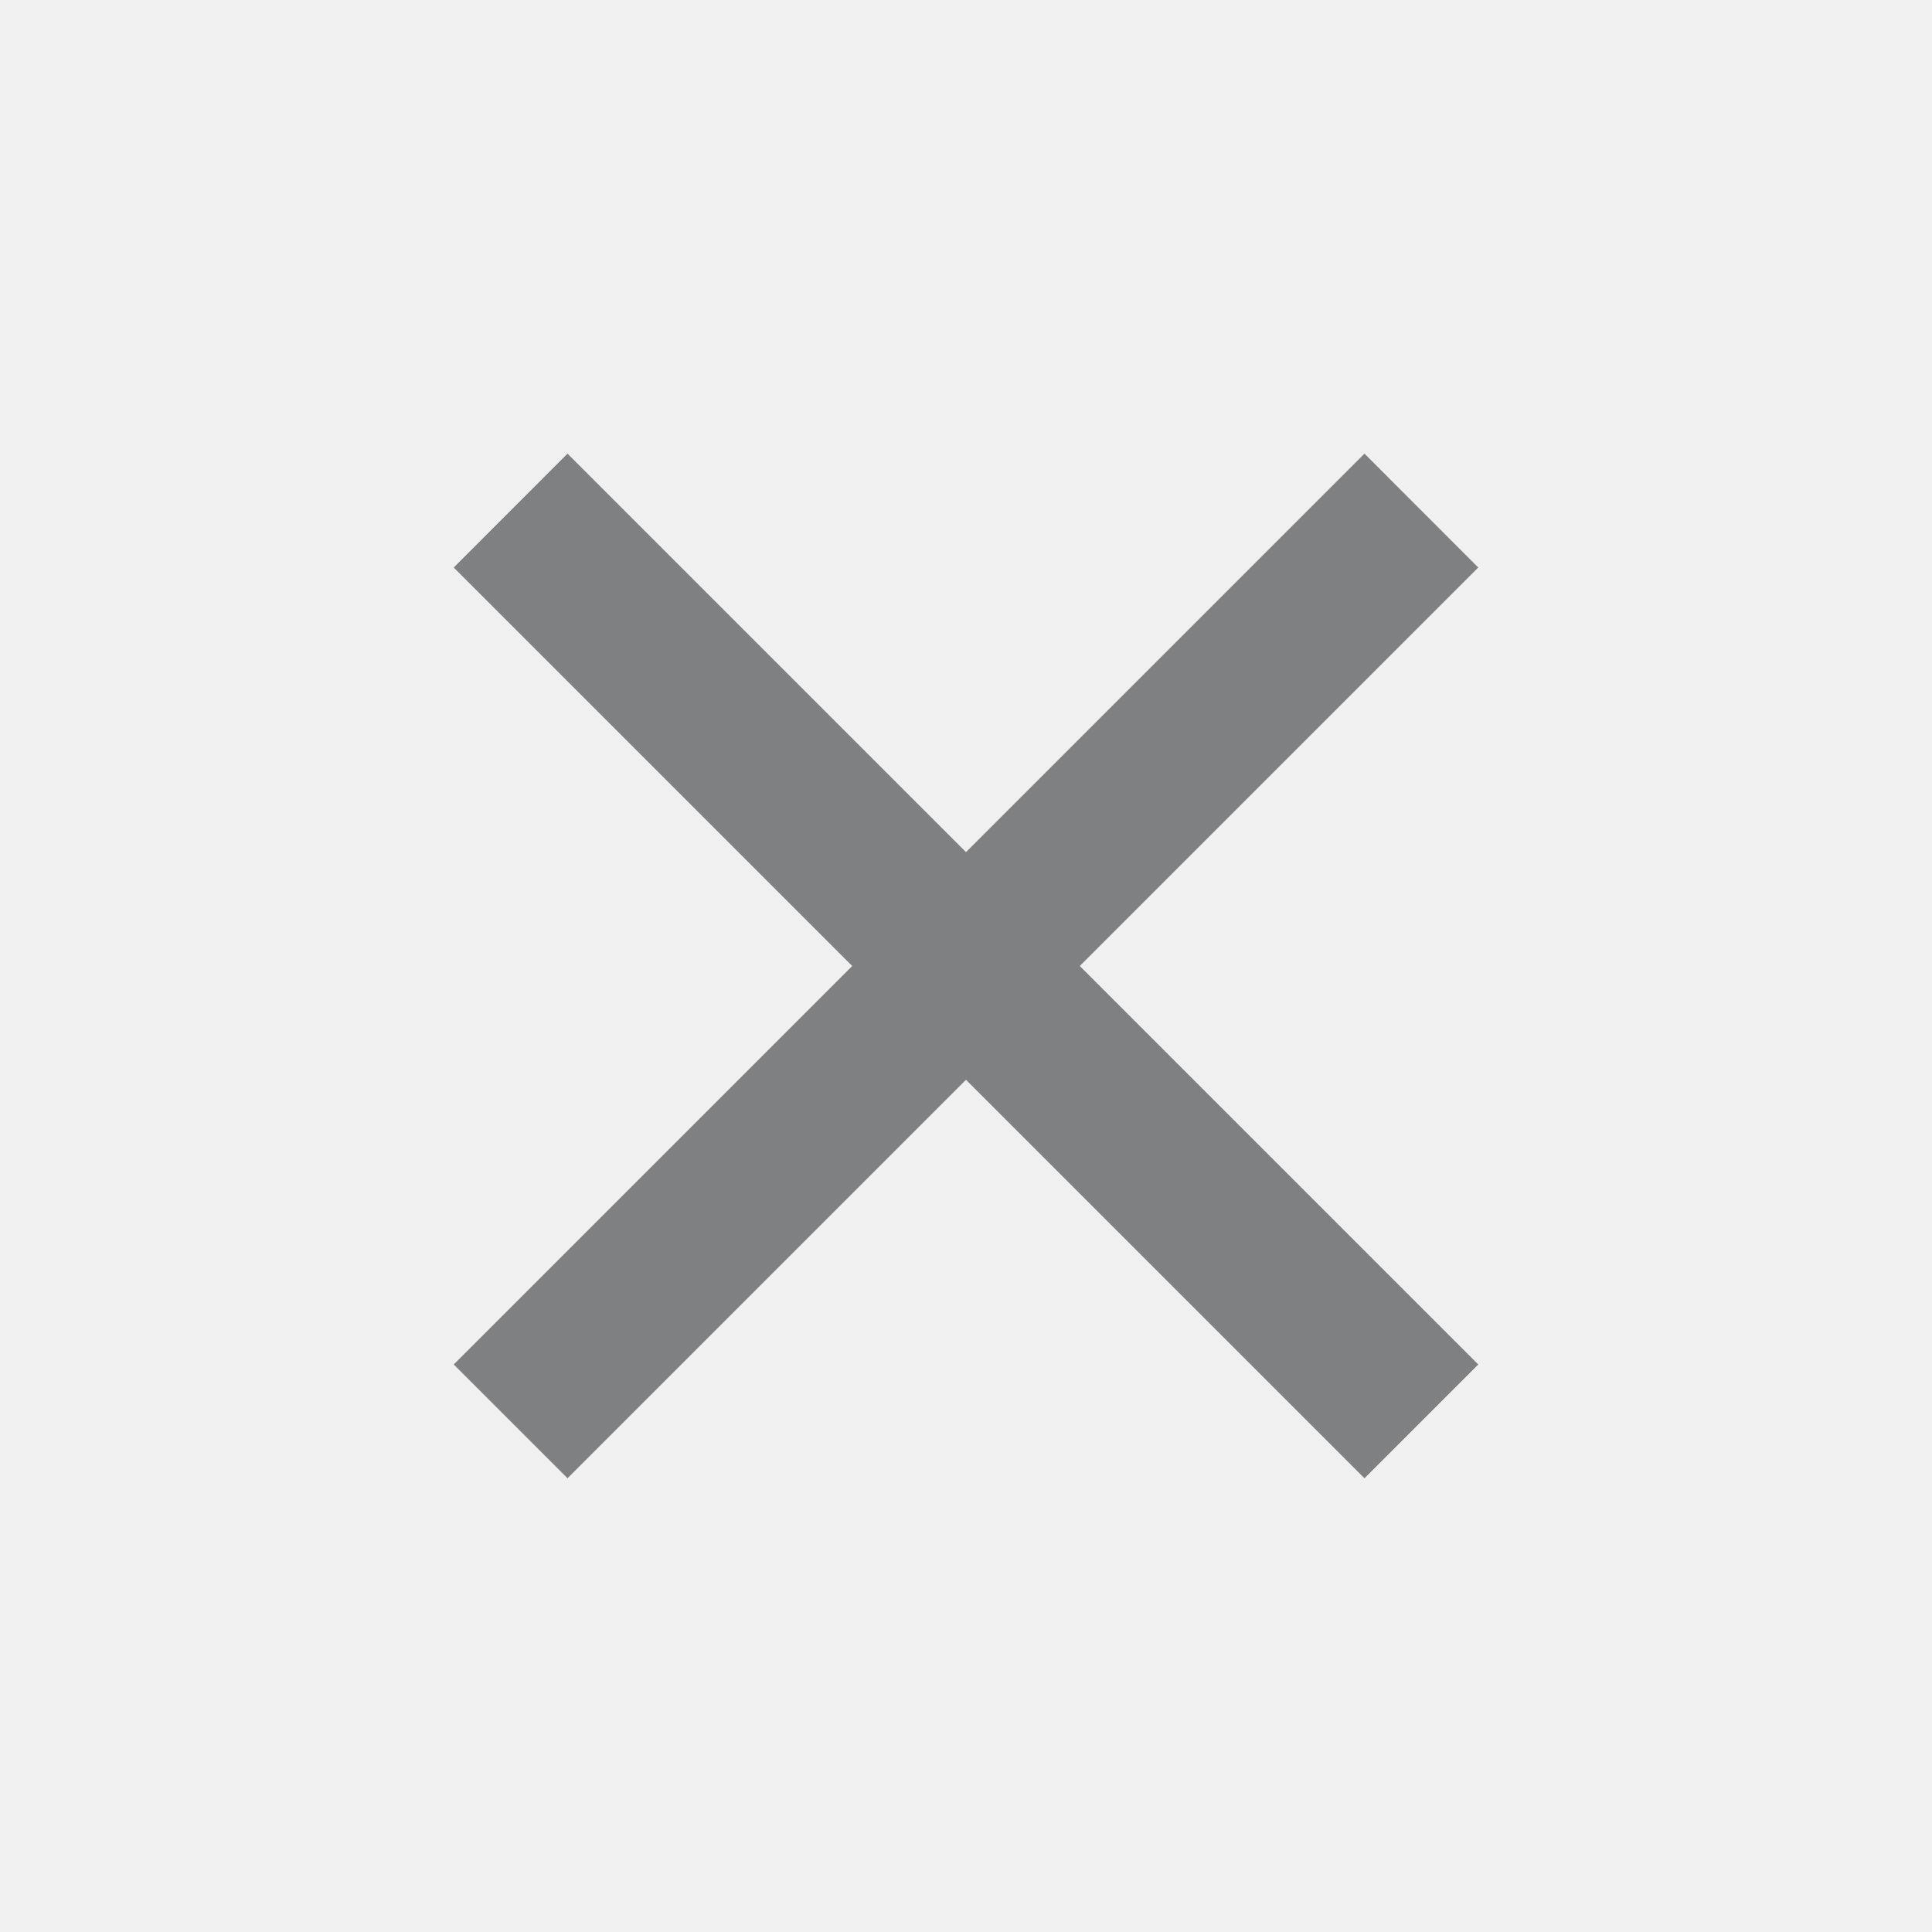
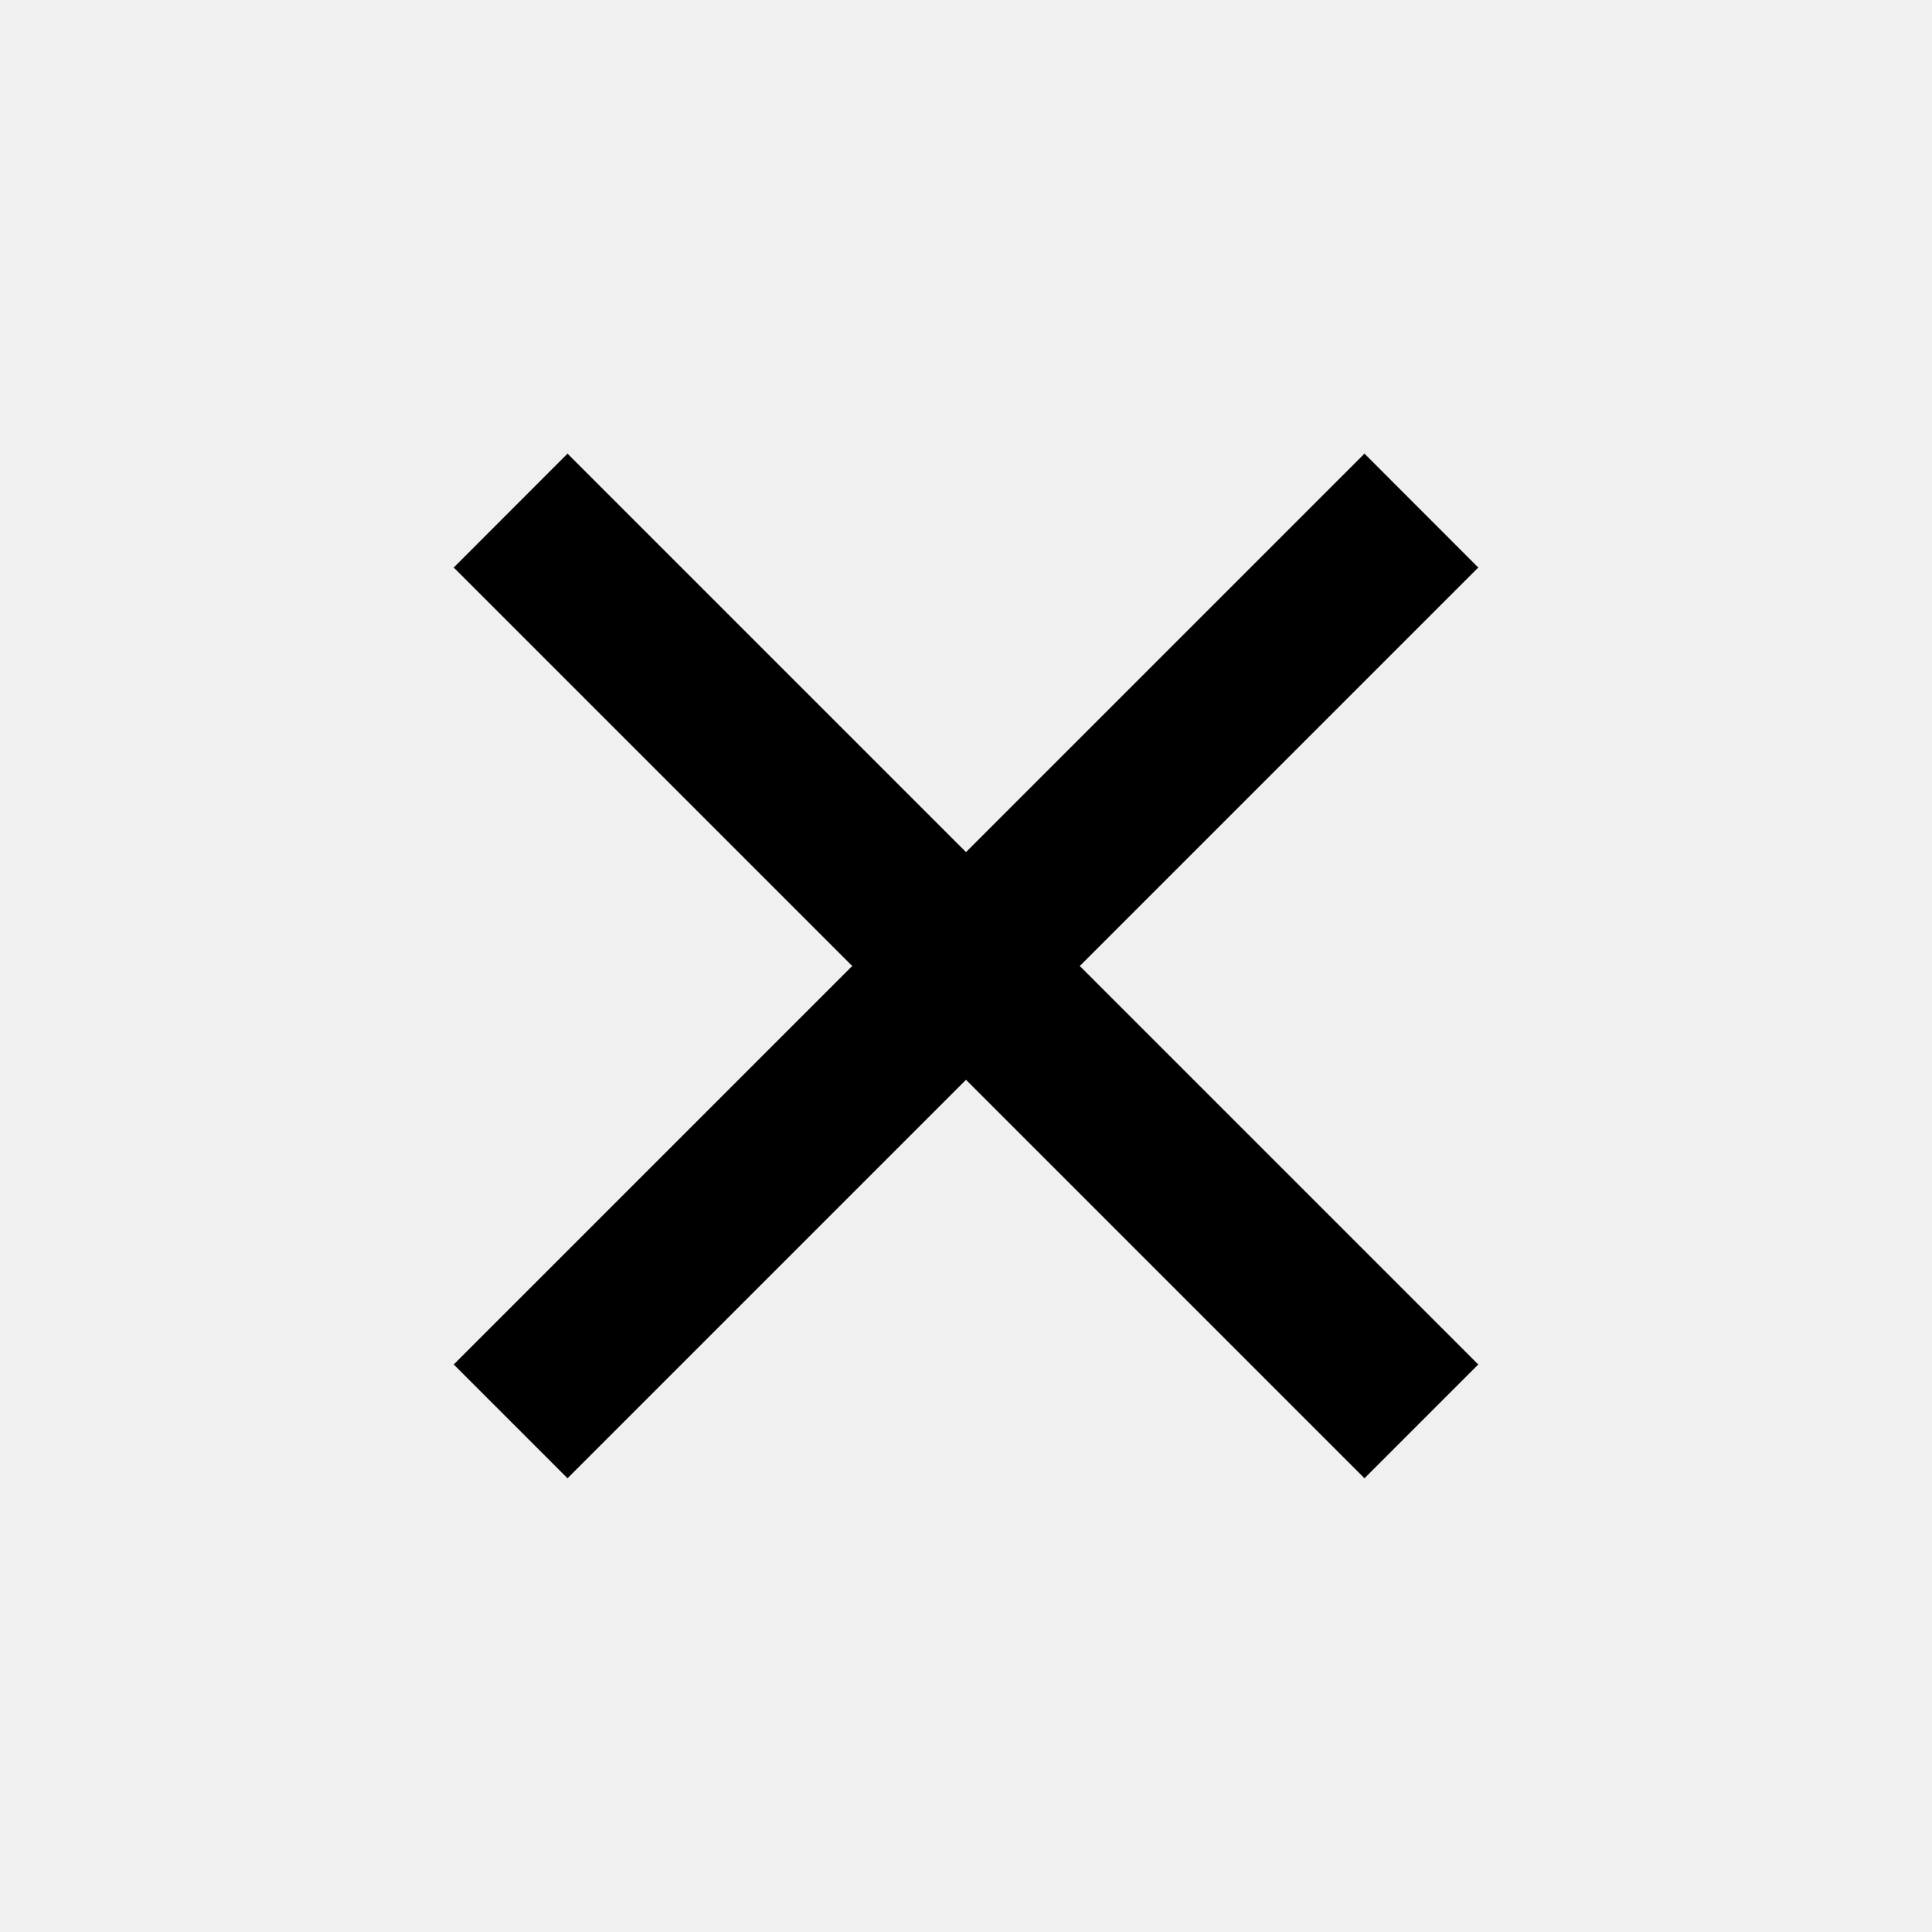
- <svg xmlns="http://www.w3.org/2000/svg" width="20" height="20" viewBox="0 0 20 20" fill="none">
+ <svg xmlns="http://www.w3.org/2000/svg" width="20" height="20" viewBox="0 0 20 20" fill="currentColor">
  <g clip-path="url(#clip0_3069_5153)">
-     <path d="M10 8.821L14.125 4.696L15.303 5.875L11.178 10L15.303 14.125L14.125 15.303L10 11.178L5.875 15.303L4.697 14.125L8.822 10L4.697 5.875L5.875 4.696L10 8.821Z" fill="#7E8082" />
+     <path d="M10 8.821L14.125 4.696L15.303 5.875L11.178 10L15.303 14.125L14.125 15.303L10 11.178L5.875 15.303L4.697 14.125L8.822 10L4.697 5.875L5.875 4.696L10 8.821Z" fill="currentColor" />
  </g>
  <defs>
    <clipPath id="clip0_3069_5153">
-       <rect width="20" height="20" fill="white" />
+       <rect width="20" height="20" fill="currentColor" />
    </clipPath>
  </defs>
</svg>
